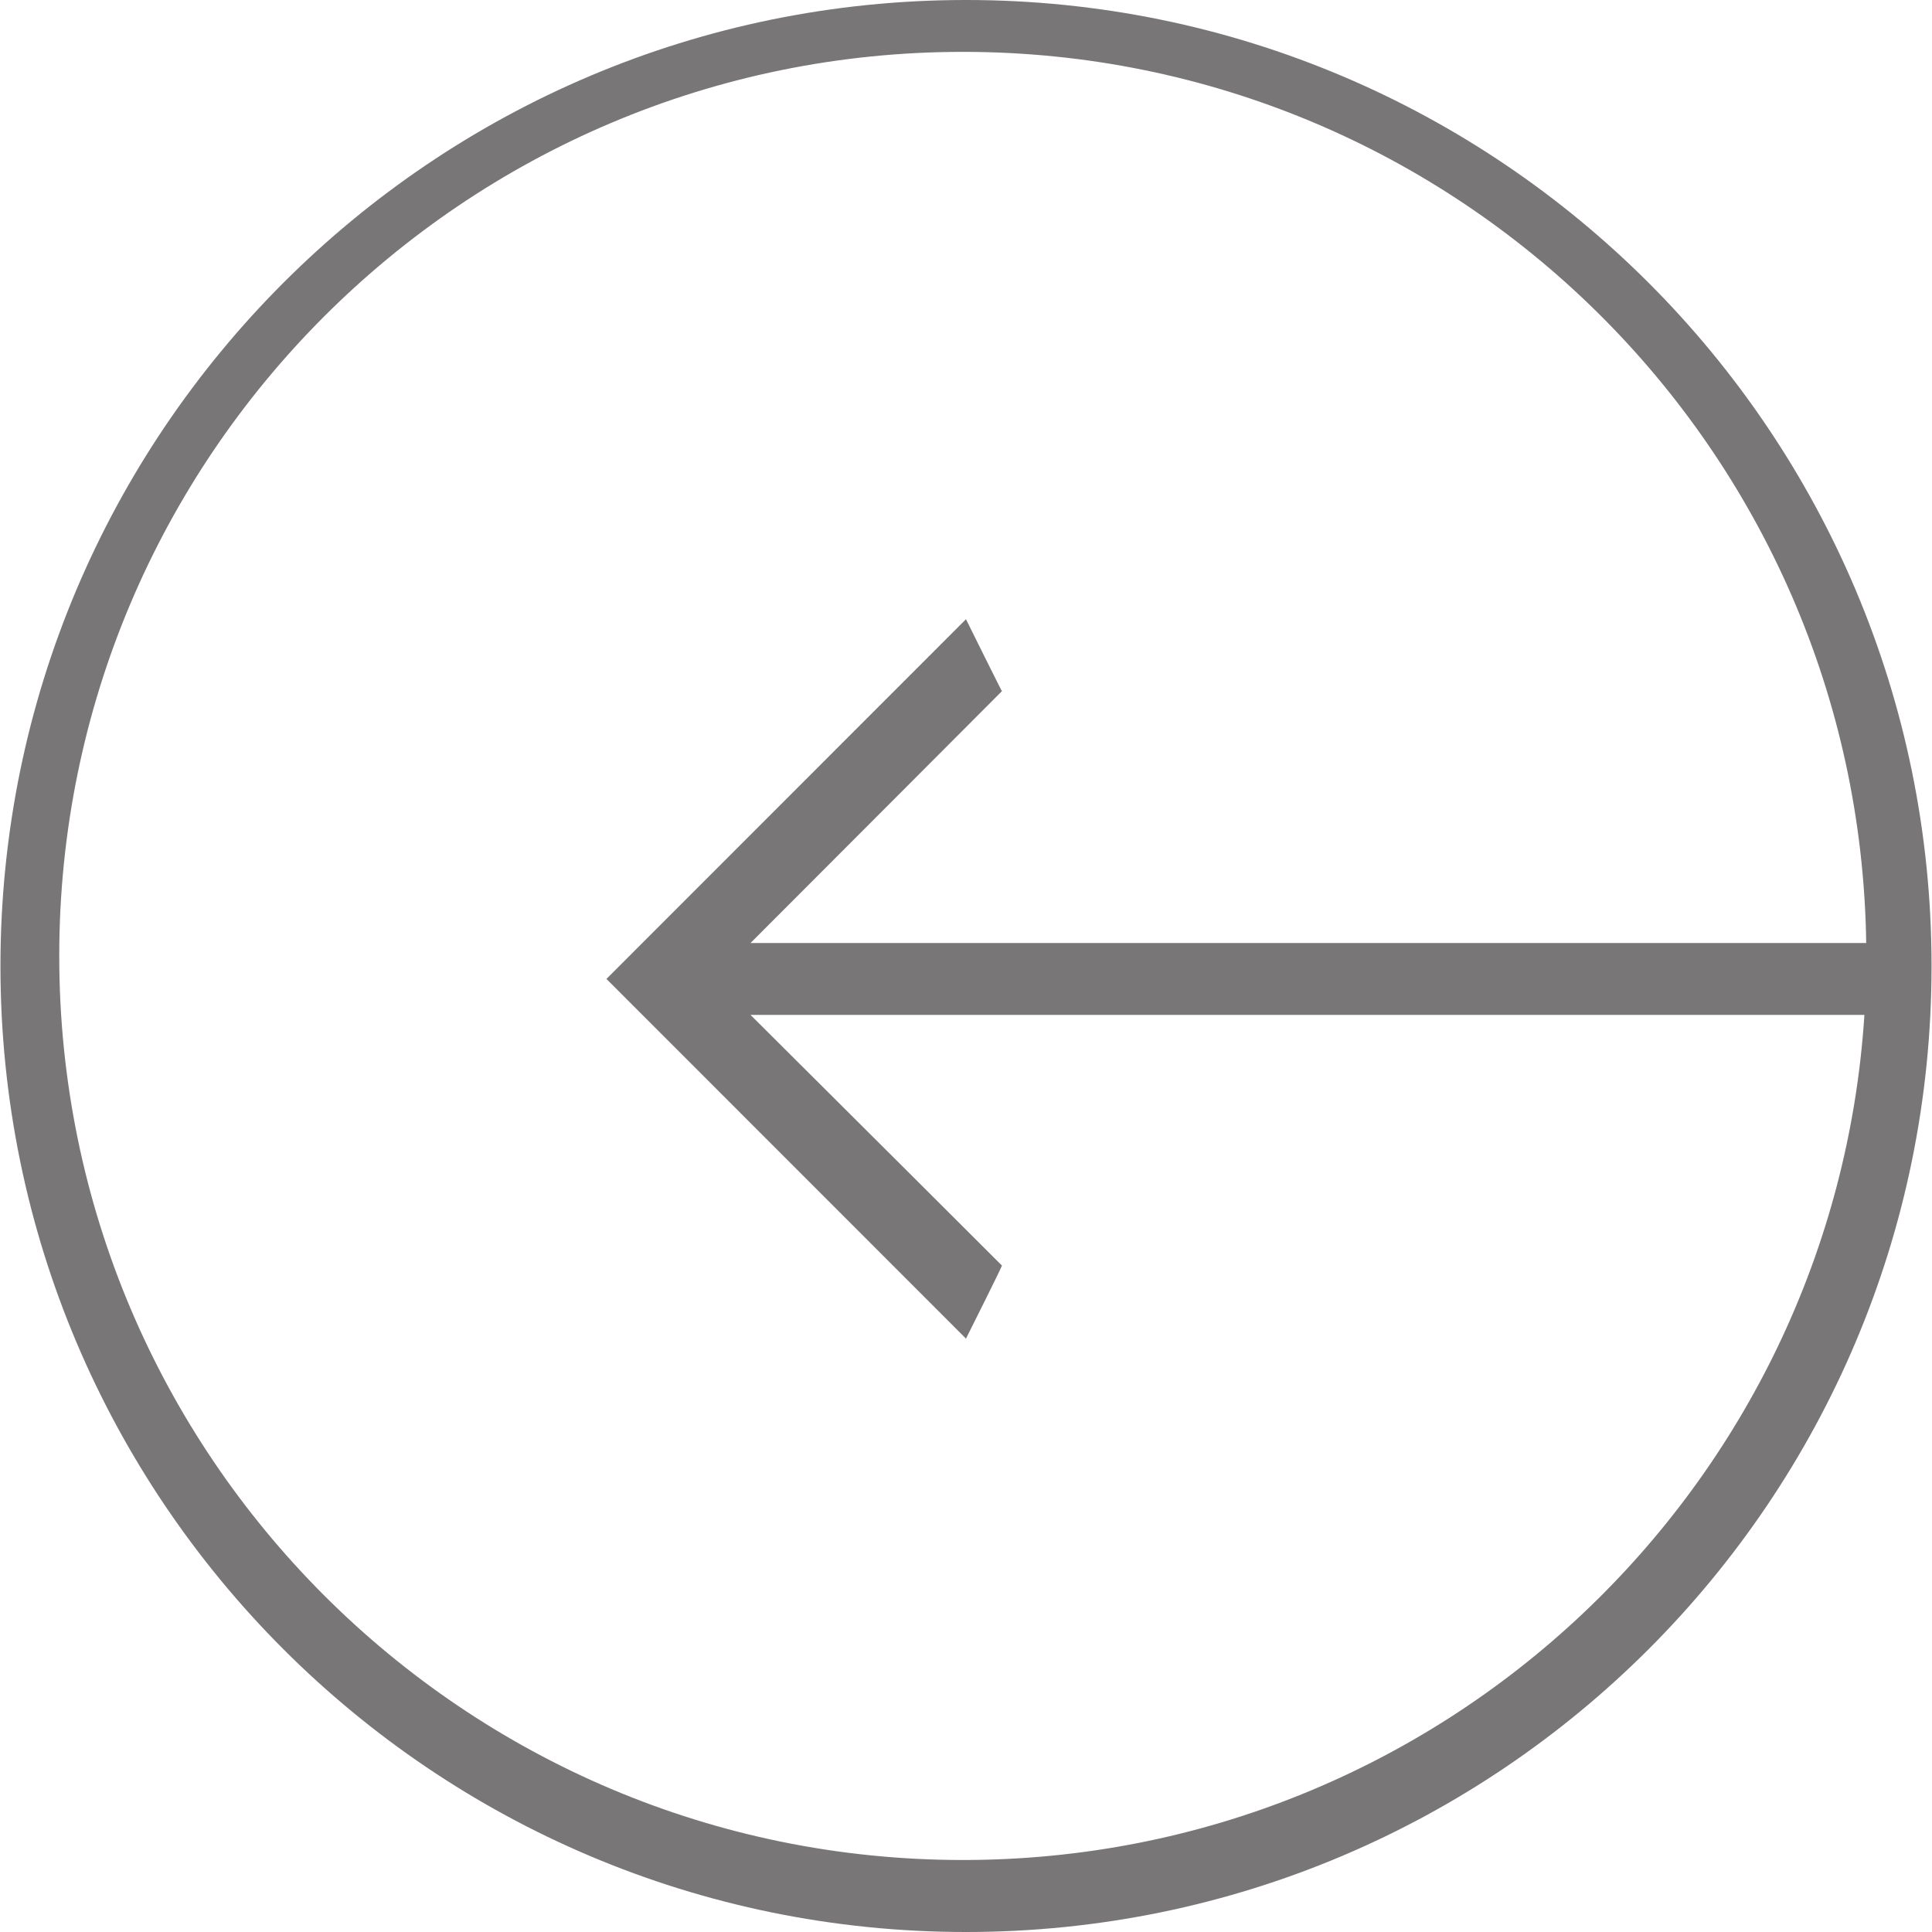
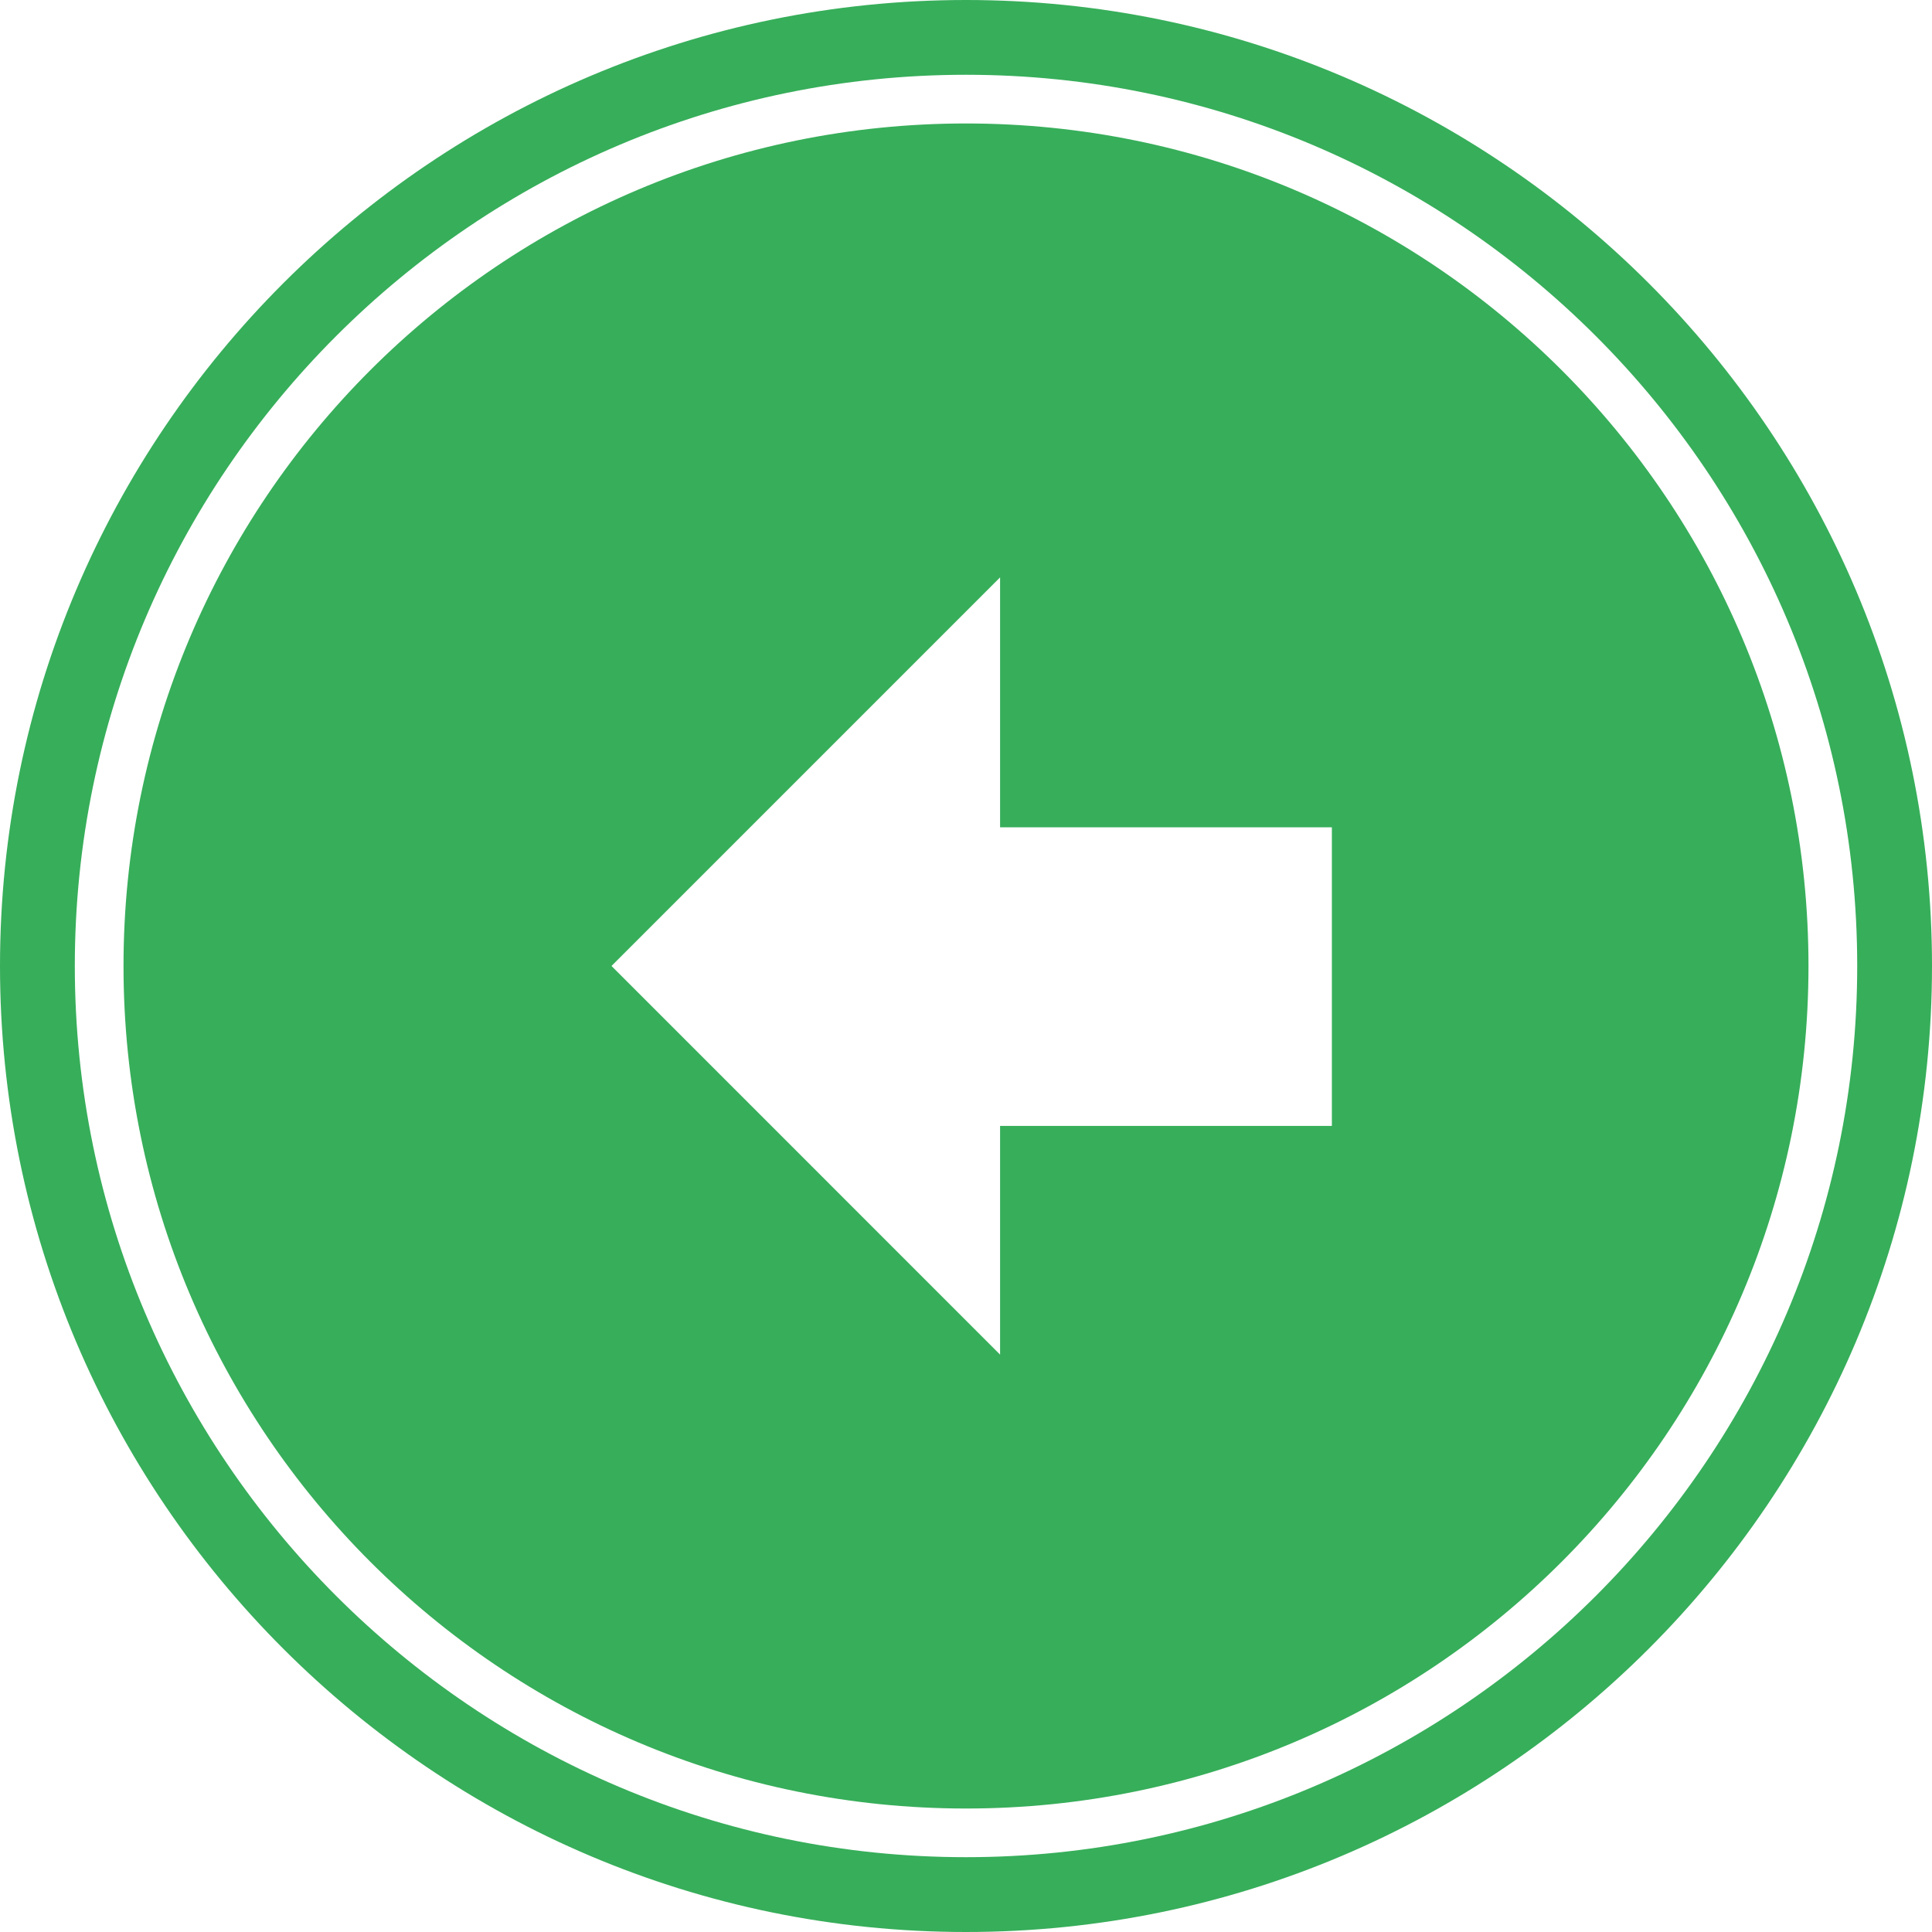
<svg xmlns="http://www.w3.org/2000/svg" version="1.1" id="Layer_1" x="0px" y="0px" width="128px" height="128px" viewBox="0 0 128 128" enable-background="new 0 0 128 128" xml:space="preserve">
  <g>
-     <g>
-       <path fill-rule="evenodd" clip-rule="evenodd" fill="#787677" d="M63.999,0C28.671,0,0.03,28.653,0.03,64.001    C0.03,99.346,28.671,128,63.999,128c35.33,0,63.971-28.654,63.971-63.999C127.97,28.653,99.329,0,63.999,0z M63.794,123.23    c-33.064,0-59.869-26.817-59.869-59.896c0-33.082,26.805-59.898,59.869-59.898c32.775,0,59.386,26.355,59.847,59.04H49.725    c5.118-5.114,16.656-16.689,16.656-16.686c0,0.049-2.382-4.765-2.382-4.765l-23.82,23.832l23.82,23.83c0,0,2.382-4.749,2.382-4.84    c0-0.009-11.541-11.514-16.658-16.608h73.799C121.509,98.496,95.545,123.23,63.794,123.23z" />
-     </g>
+     <path fill="#37AE5A" d="M0,63.998C0,99.288,28.71,128,64,128S128,99.288,128,63.998C128,28.708,99.291,0,64,0   C28.711,0,0,28.708,0,63.998z M123.045,63.998c0,32.558-26.487,59.045-59.045,59.045S4.957,96.556,4.957,63.998   C4.957,31.44,31.443,4.954,64,4.954S123.045,31.44,123.045,63.998z" />
+     <path fill="#37AE5A" d="M8.183,63.999c0,30.827,24.988,55.82,55.817,55.82c30.827,0,55.817-24.992,55.817-55.82   C119.818,33.171,94.828,8.18,64,8.18C33.172,8.18,8.183,33.171,8.183,63.999z M66.258,54.811H88.24v19.784H66.258v15.152   L40.513,63.998l25.745-25.746V54.811z" />
  </g>
</svg>
